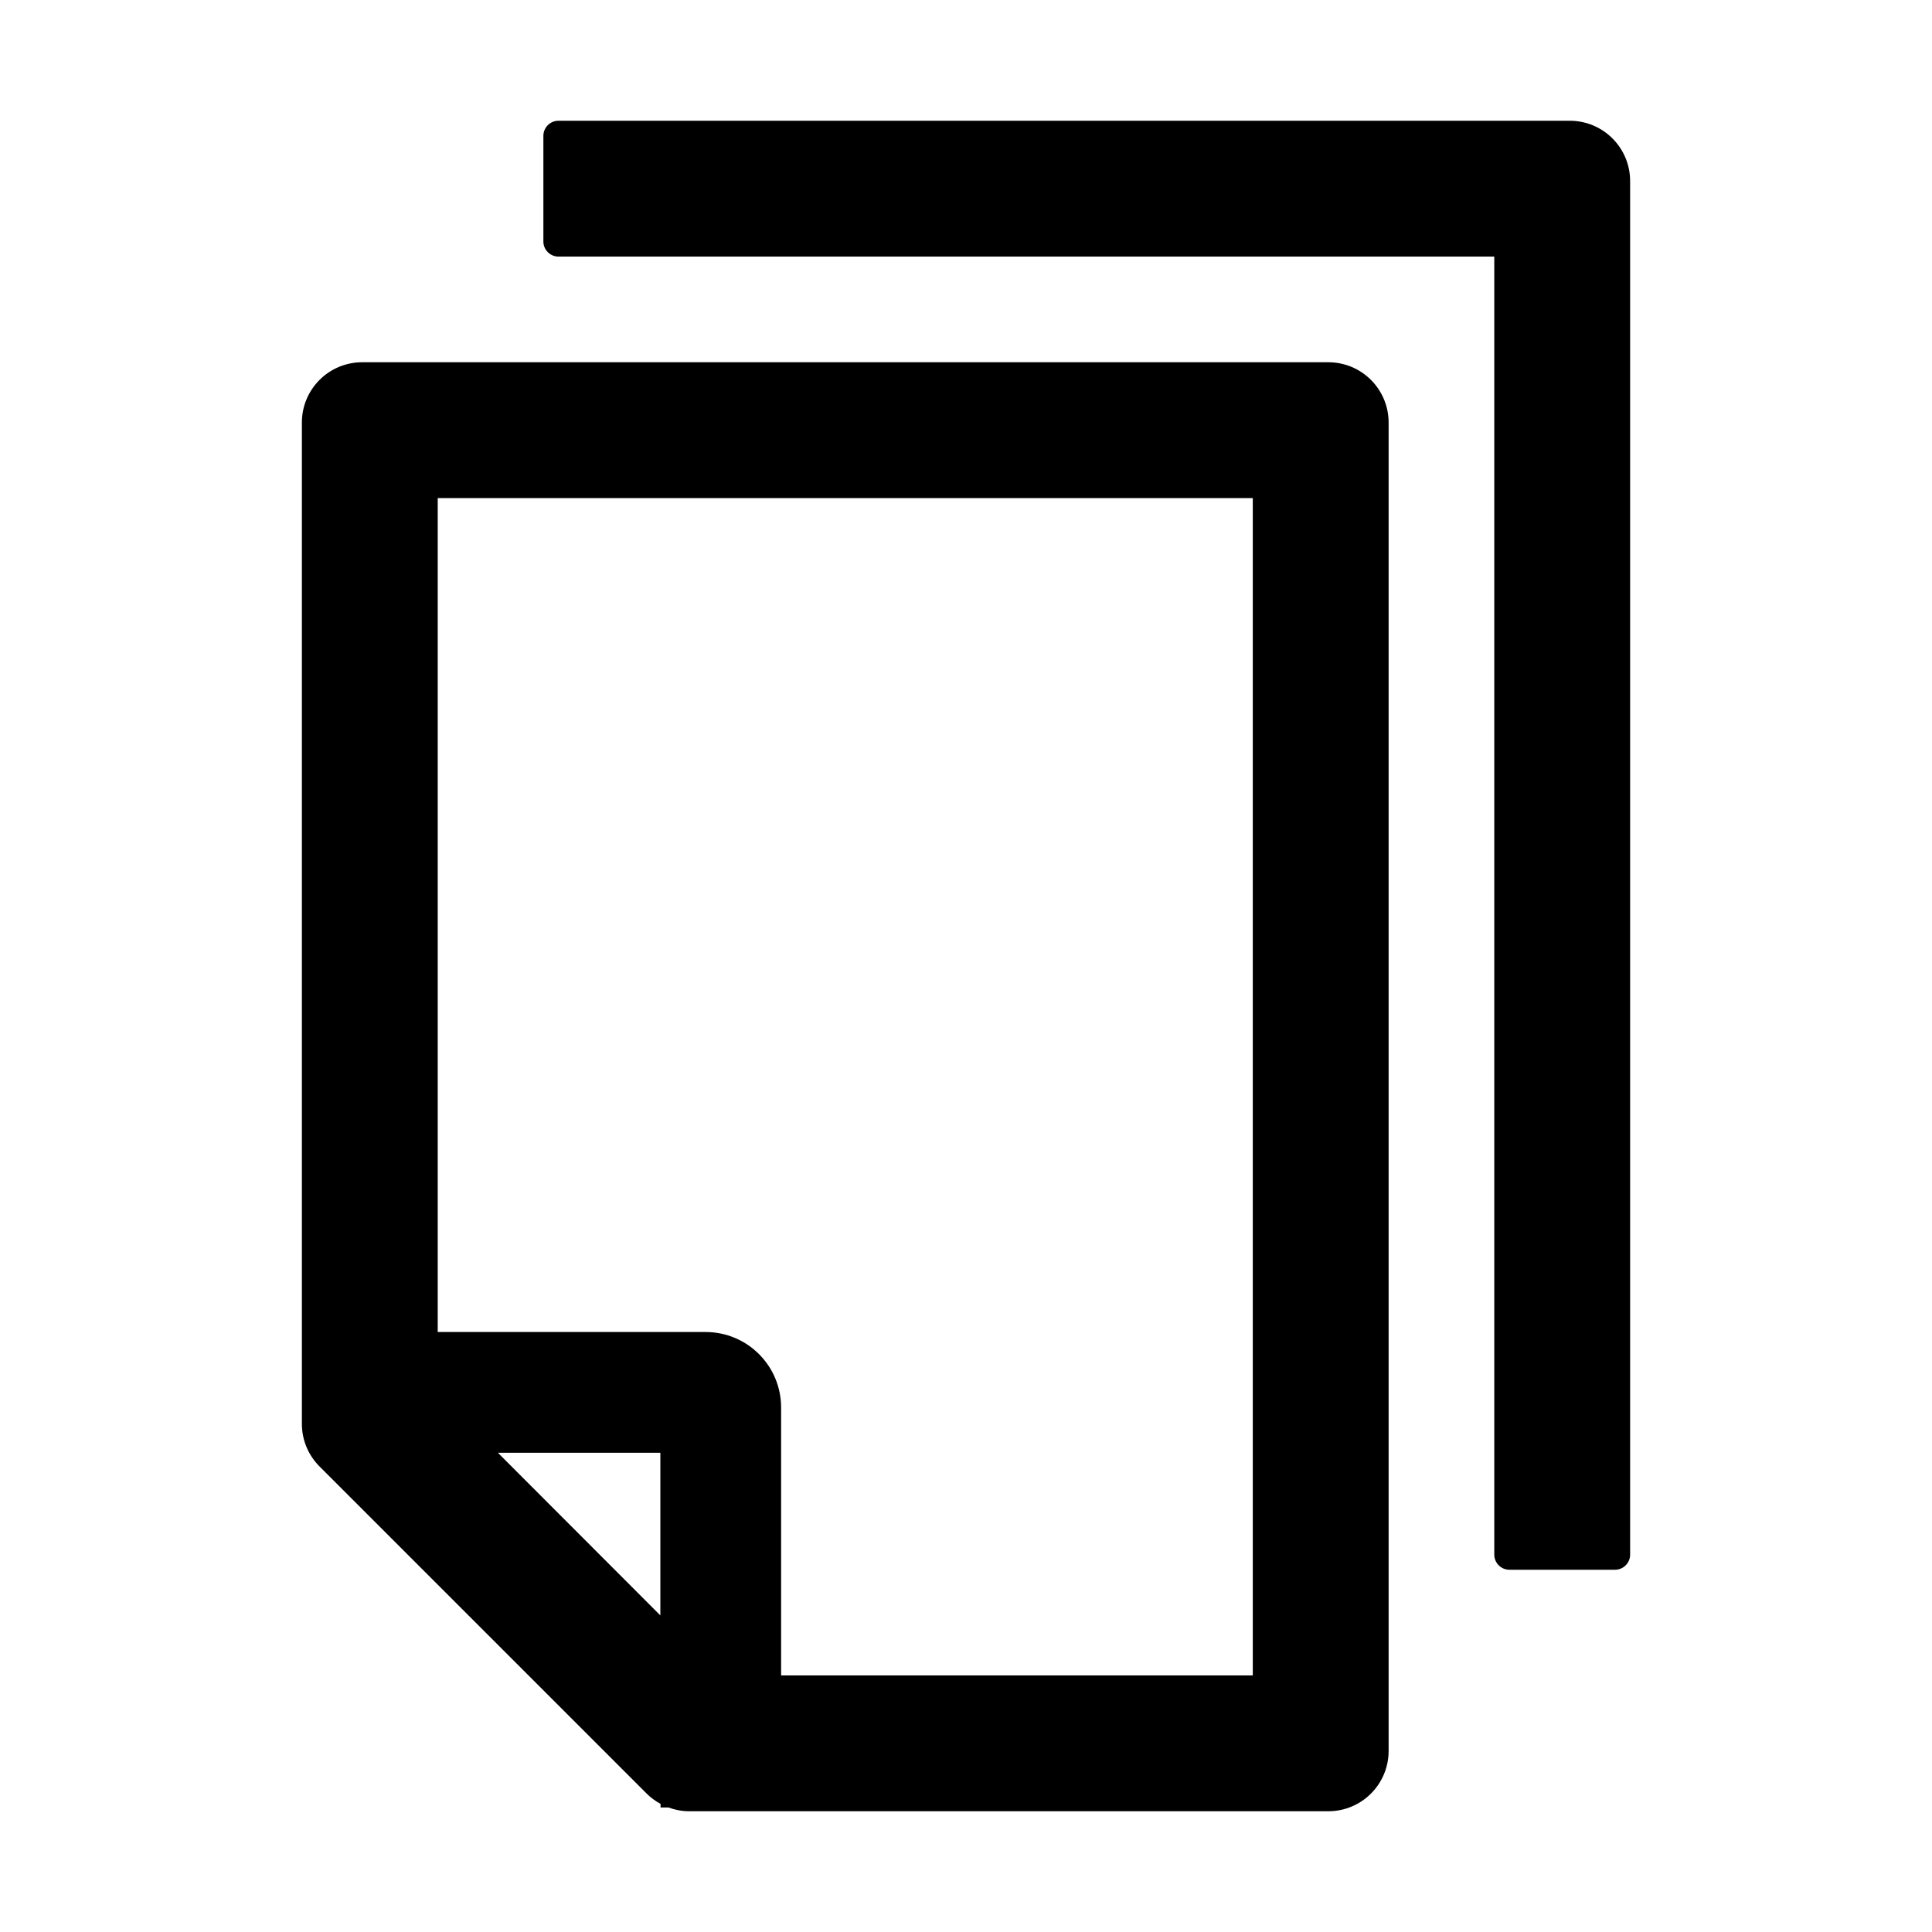
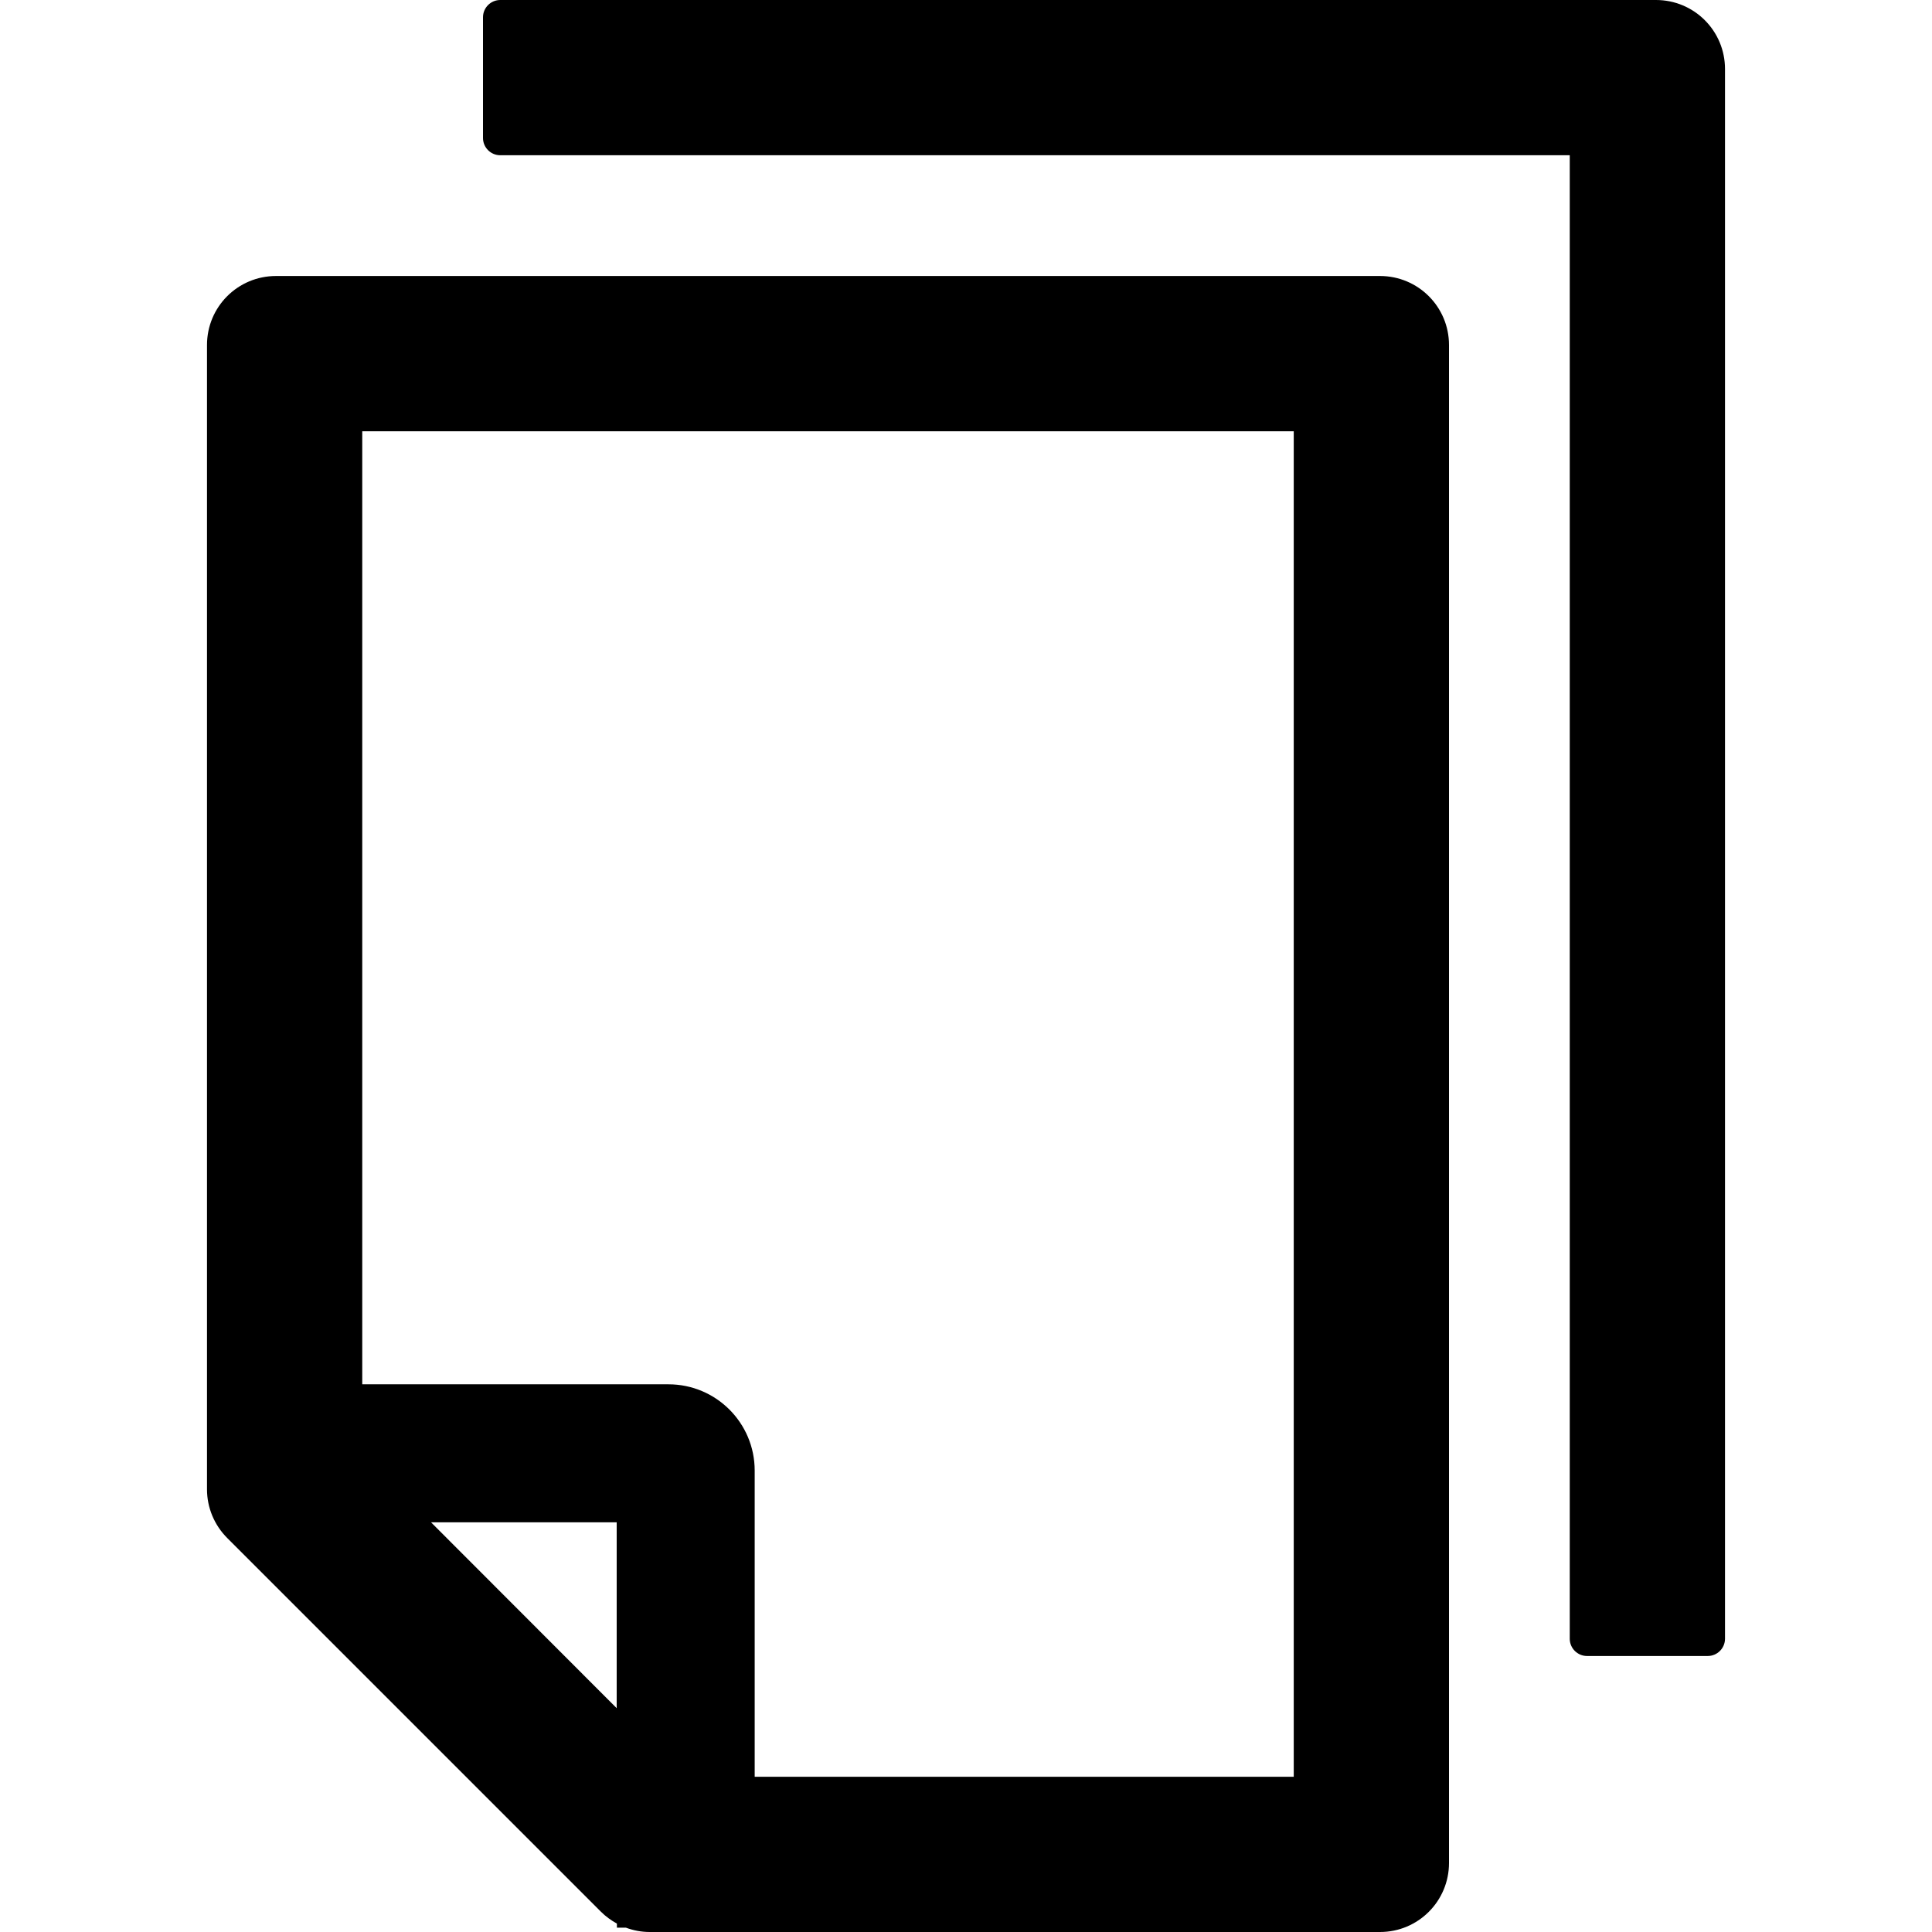
- <svg xmlns="http://www.w3.org/2000/svg" class="icon" viewBox="0 0 1024 1024">
+ <svg viewBox="64 64 896 896" focusable="false">
  <path d="M832 64H296c-4.4 0-8 3.6-8 8v56c0 4.4 3.6 8 8 8h496v688c0 4.4 3.6 8 8 8h56c4.4 0 8-3.6 8-8V96c0-17.7-14.3-32-32-32zM704 192H192c-17.7 0-32 14.3-32 32v530.7c0 8.5 3.4 16.6 9.4 22.6l173.3 173.3c2.2 2.2 4.7 4 7.4 5.5v1.9h4.2c3.5 1.3 7.2 2 11 2H704c17.7 0 32-14.3 32-32V224c0-17.7-14.3-32-32-32zM350 856.2L263.9 770H350v86.2zM664 888H414V746c0-22.1-17.9-40-40-40H232V264h432v624z" />
</svg>
